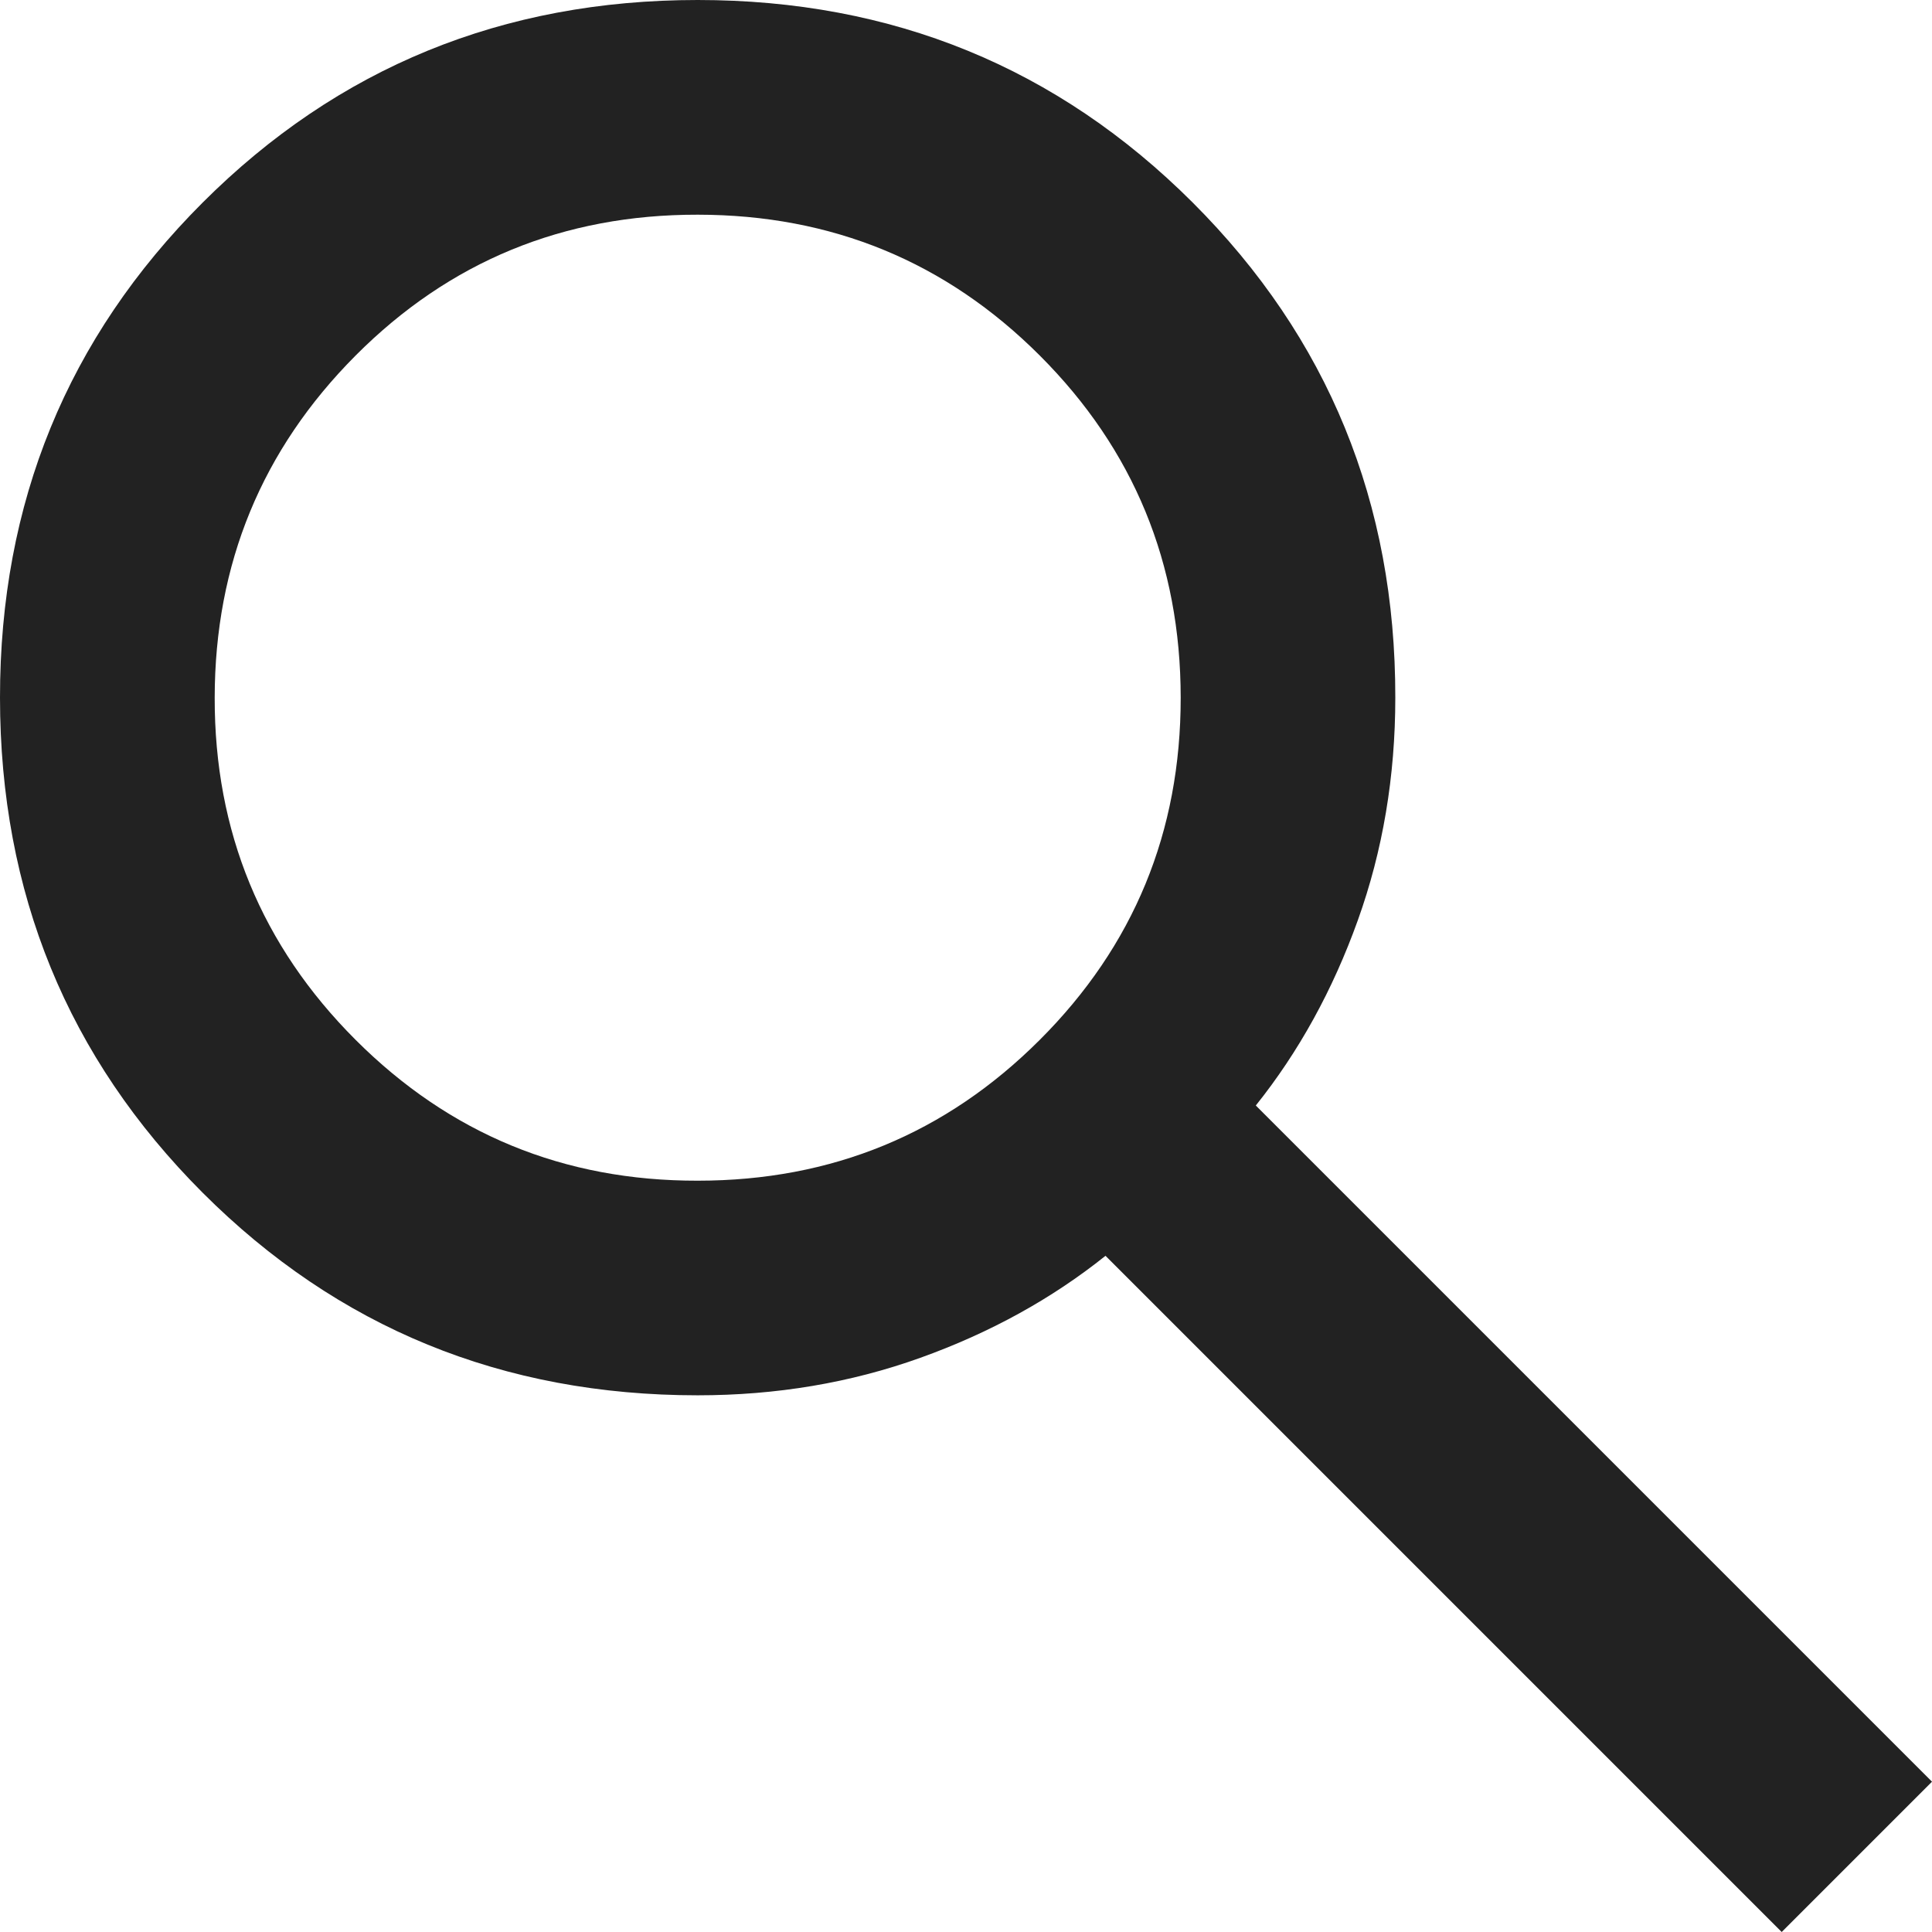
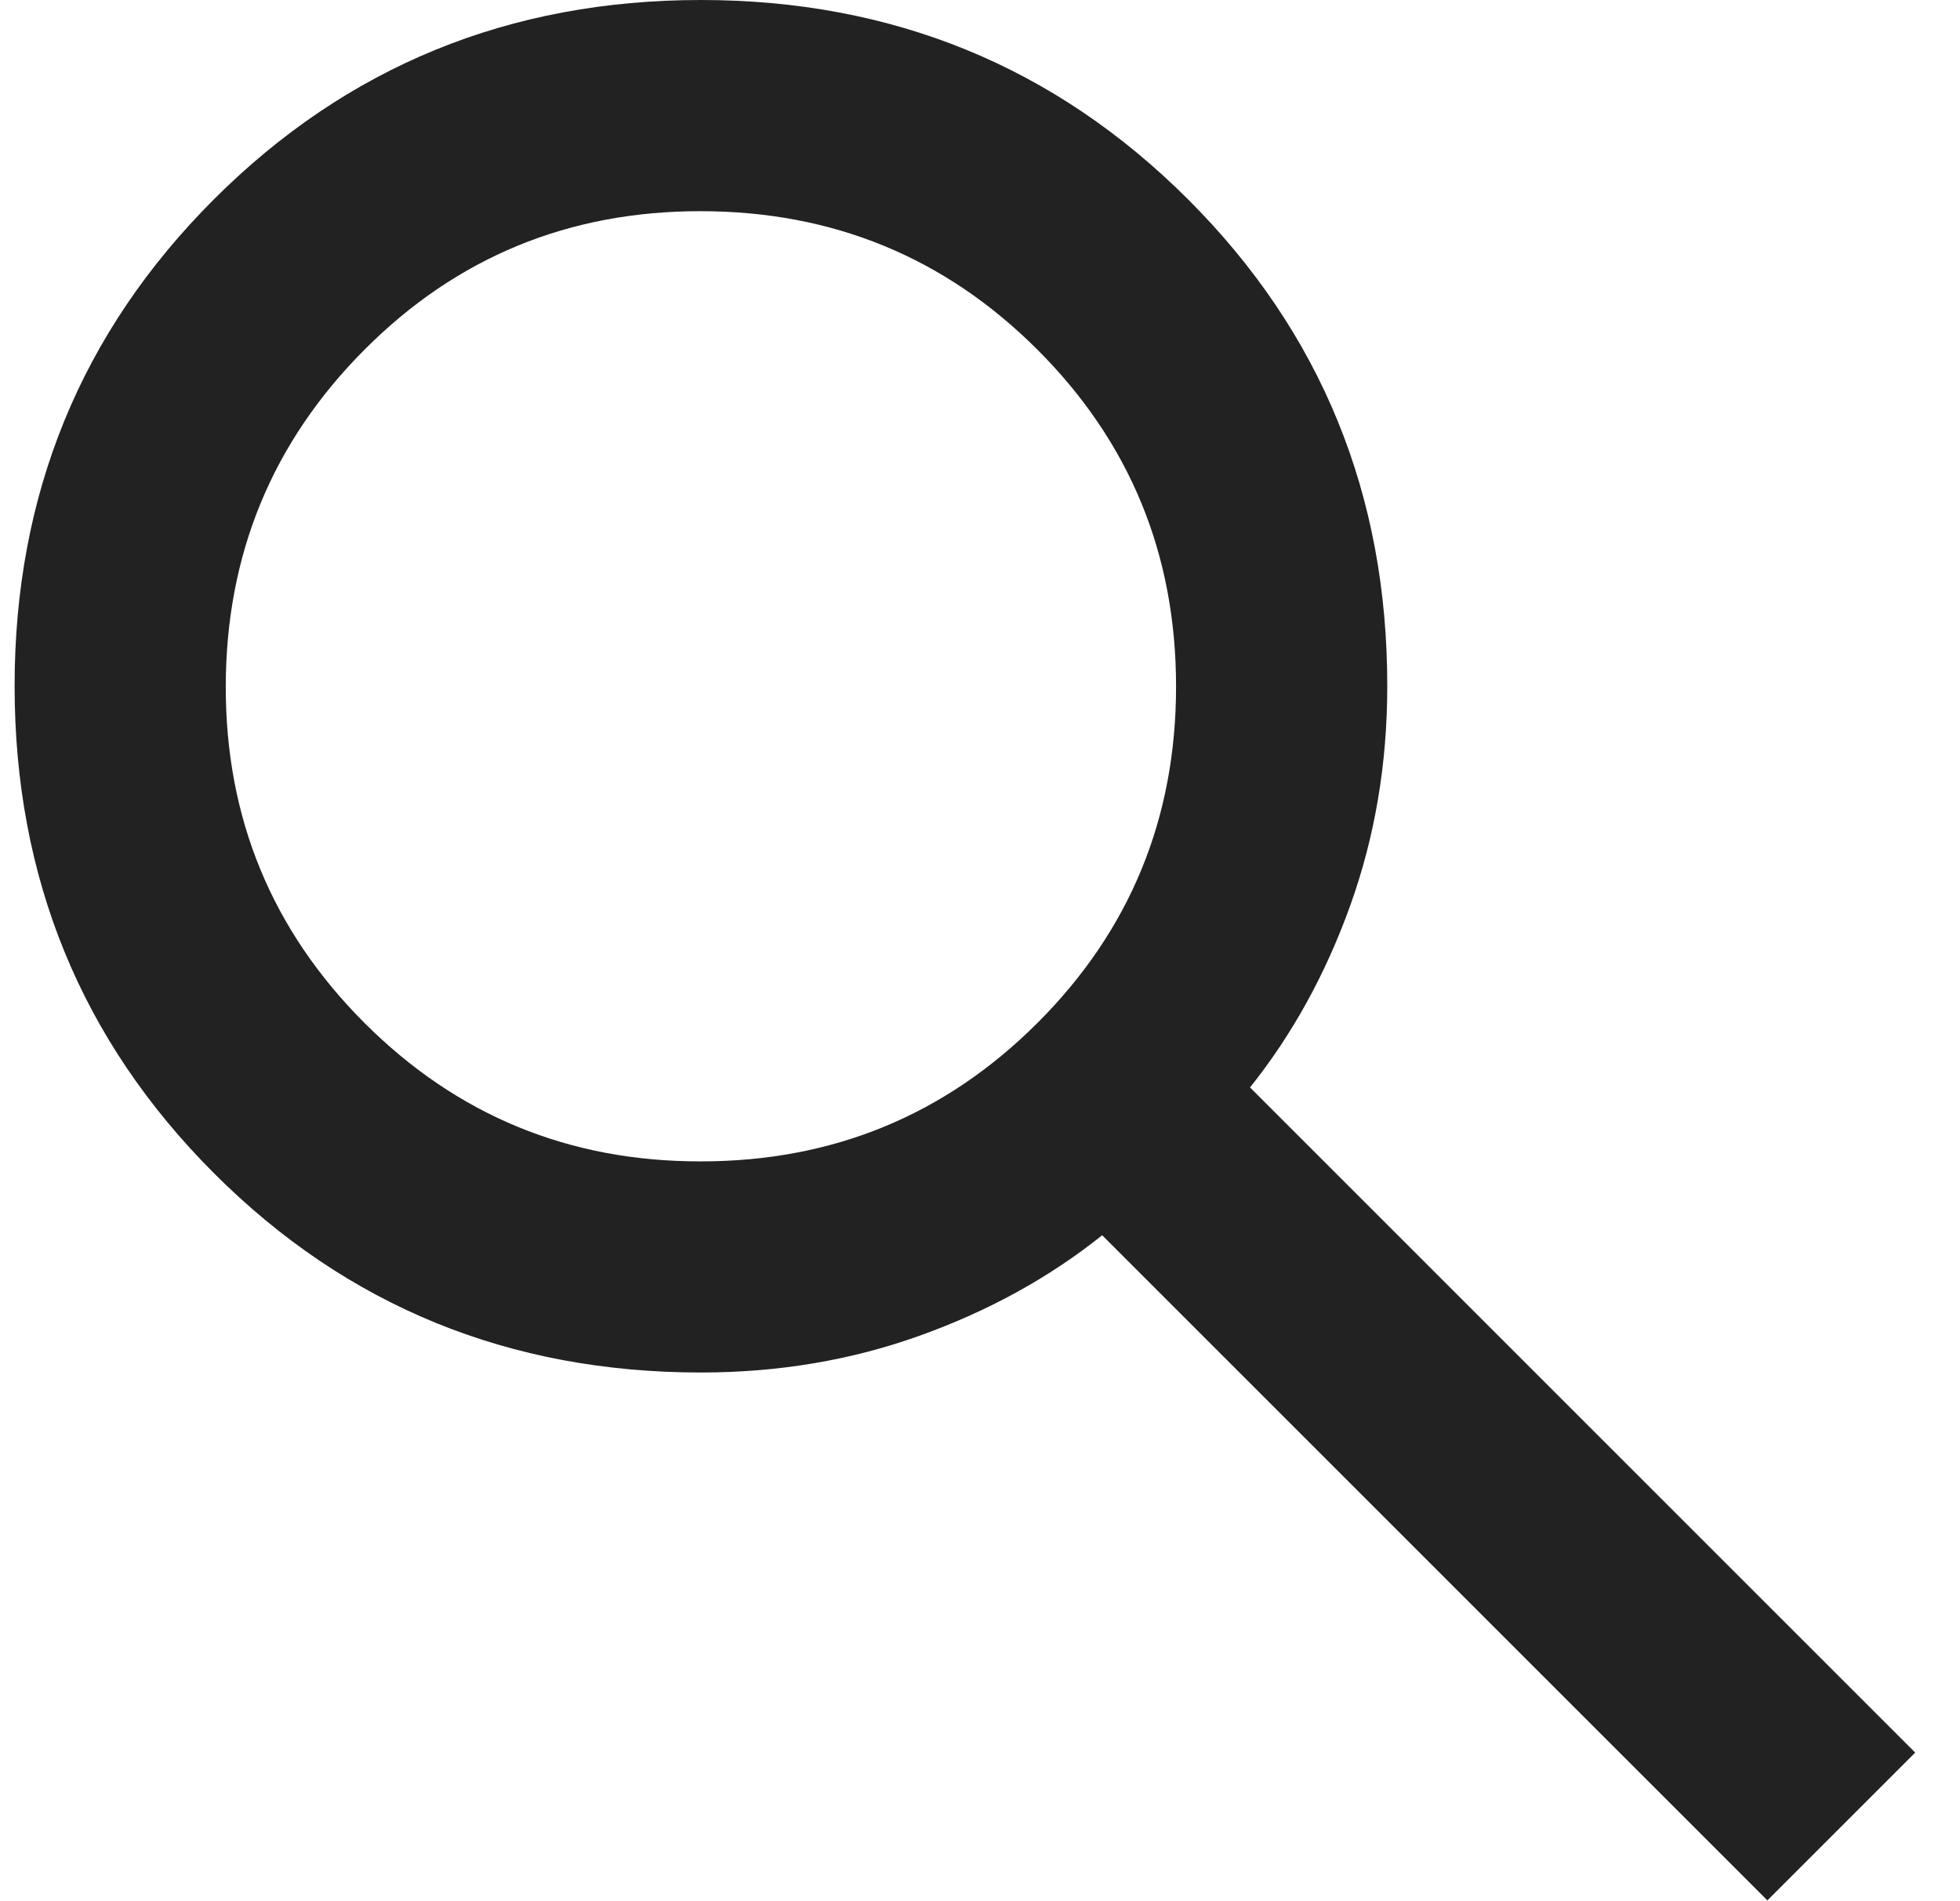
- <svg xmlns="http://www.w3.org/2000/svg" width="24" height="24" viewBox="0 0 24 24" fill="none">
-   <path d="M22.133 24L13.733 15.6C13.067 16.133 12.3 16.556 11.433 16.867C10.567 17.178 9.644 17.333 8.667 17.333C6.244 17.333 4.195 16.494 2.517 14.816C0.84 13.138 0.001 11.088 7.05467e-07 8.667C-0.001 6.245 0.838 4.196 2.517 2.517C4.196 0.839 6.246 0 8.667 0C11.087 0 13.137 0.839 14.817 2.517C16.497 4.196 17.336 6.245 17.333 8.667C17.333 9.644 17.178 10.567 16.867 11.433C16.556 12.3 16.133 13.067 15.6 13.733L24 22.133L22.133 24ZM8.667 14.667C10.333 14.667 11.75 14.084 12.917 12.917C14.084 11.751 14.668 10.334 14.667 8.667C14.666 6.999 14.083 5.583 12.917 4.417C11.752 3.252 10.335 2.668 8.667 2.667C6.998 2.665 5.582 3.248 4.417 4.417C3.253 5.586 2.669 7.003 2.667 8.667C2.664 10.331 3.248 11.748 4.417 12.917C5.587 14.087 7.004 14.67 8.667 14.667Z" fill="#222222" />
+ <svg xmlns="http://www.w3.org/2000/svg" width="33" height="32" viewBox="0 0 33 32" fill="none">
+   <path d="M29.757 32L18.557 20.8C17.668 21.511 16.646 22.074 15.49 22.489C14.335 22.904 13.105 23.111 11.801 23.111C8.572 23.111 5.838 21.992 3.602 19.755C1.366 17.517 0.247 14.784 0.246 11.556C0.244 8.327 1.363 5.594 3.602 3.356C5.841 1.119 8.574 0 11.801 0C15.028 0 17.762 1.119 20.002 3.356C22.242 5.594 23.36 8.327 23.357 11.556C23.357 12.859 23.149 14.089 22.735 15.244C22.32 16.4 21.757 17.422 21.046 18.311L32.246 29.511L29.757 32ZM11.801 19.556C14.023 19.556 15.913 18.778 17.469 17.223C19.025 15.668 19.802 13.779 19.801 11.556C19.8 9.332 19.023 7.444 17.469 5.89C15.915 4.336 14.026 3.558 11.801 3.556C9.577 3.553 7.688 4.331 6.135 5.89C4.583 7.448 3.805 9.337 3.801 11.556C3.798 13.774 4.576 15.663 6.135 17.223C7.695 18.783 9.584 19.56 11.801 19.556Z" fill="#222222" />
</svg>
